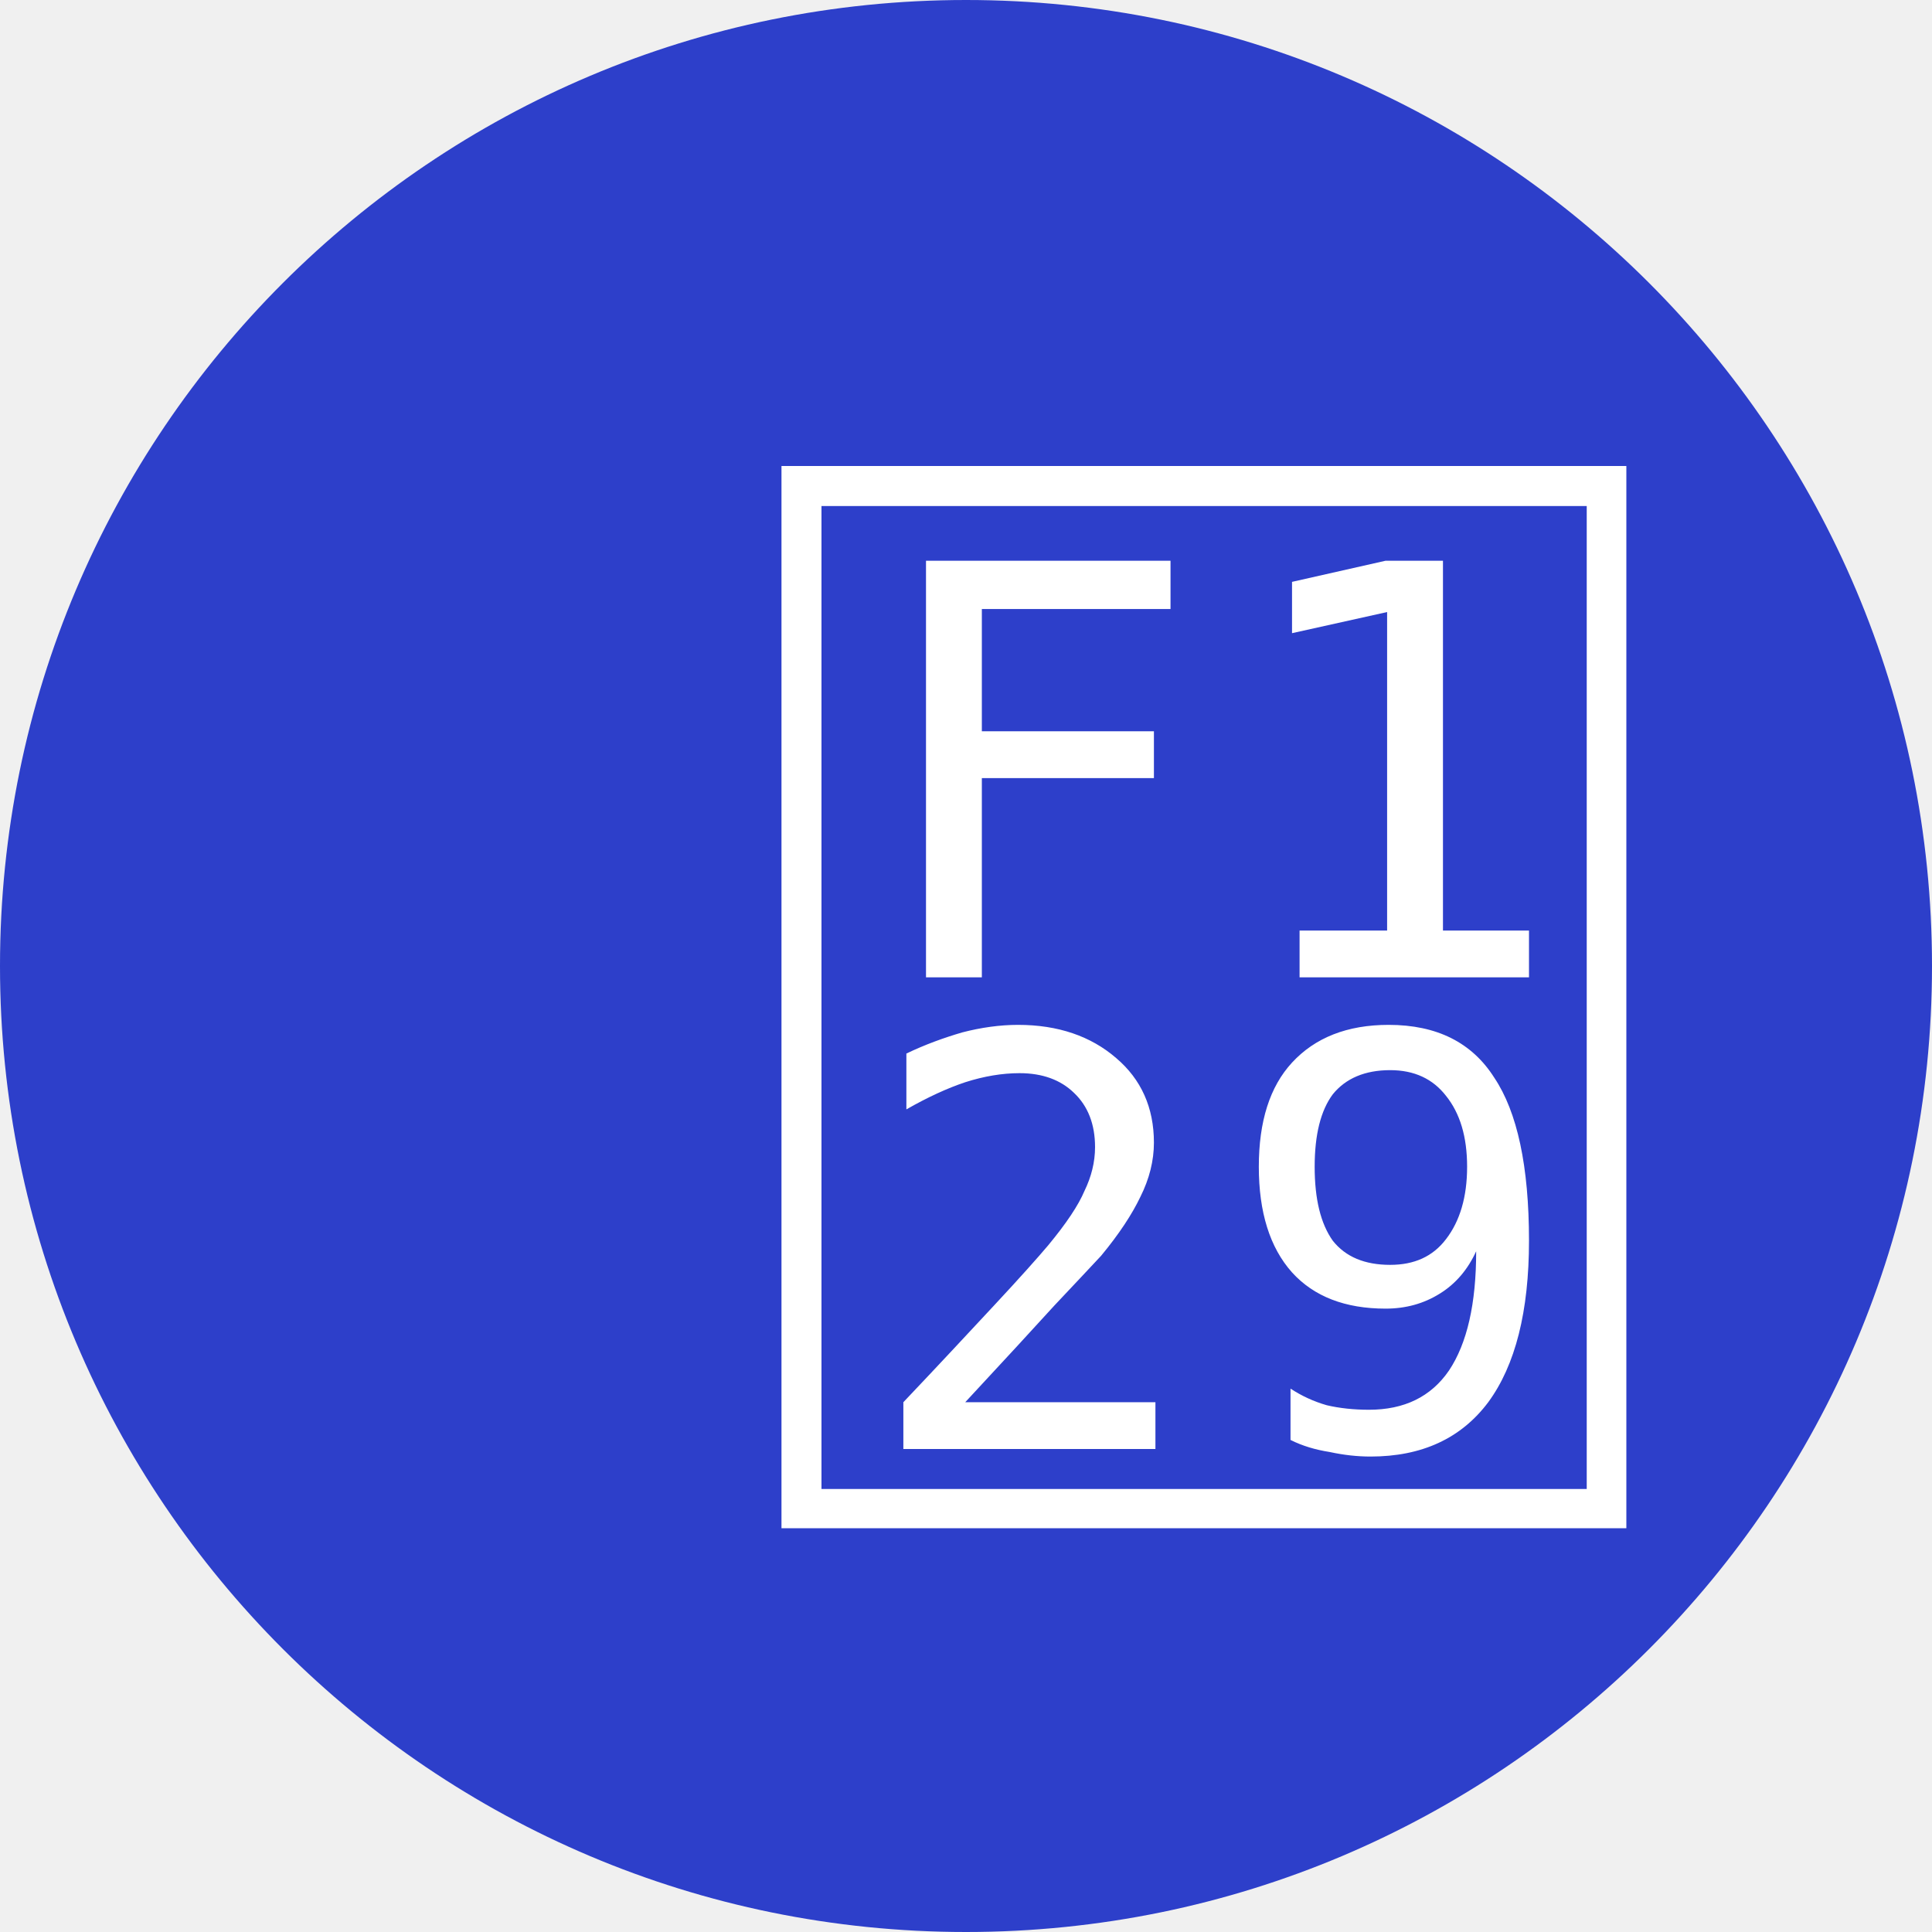
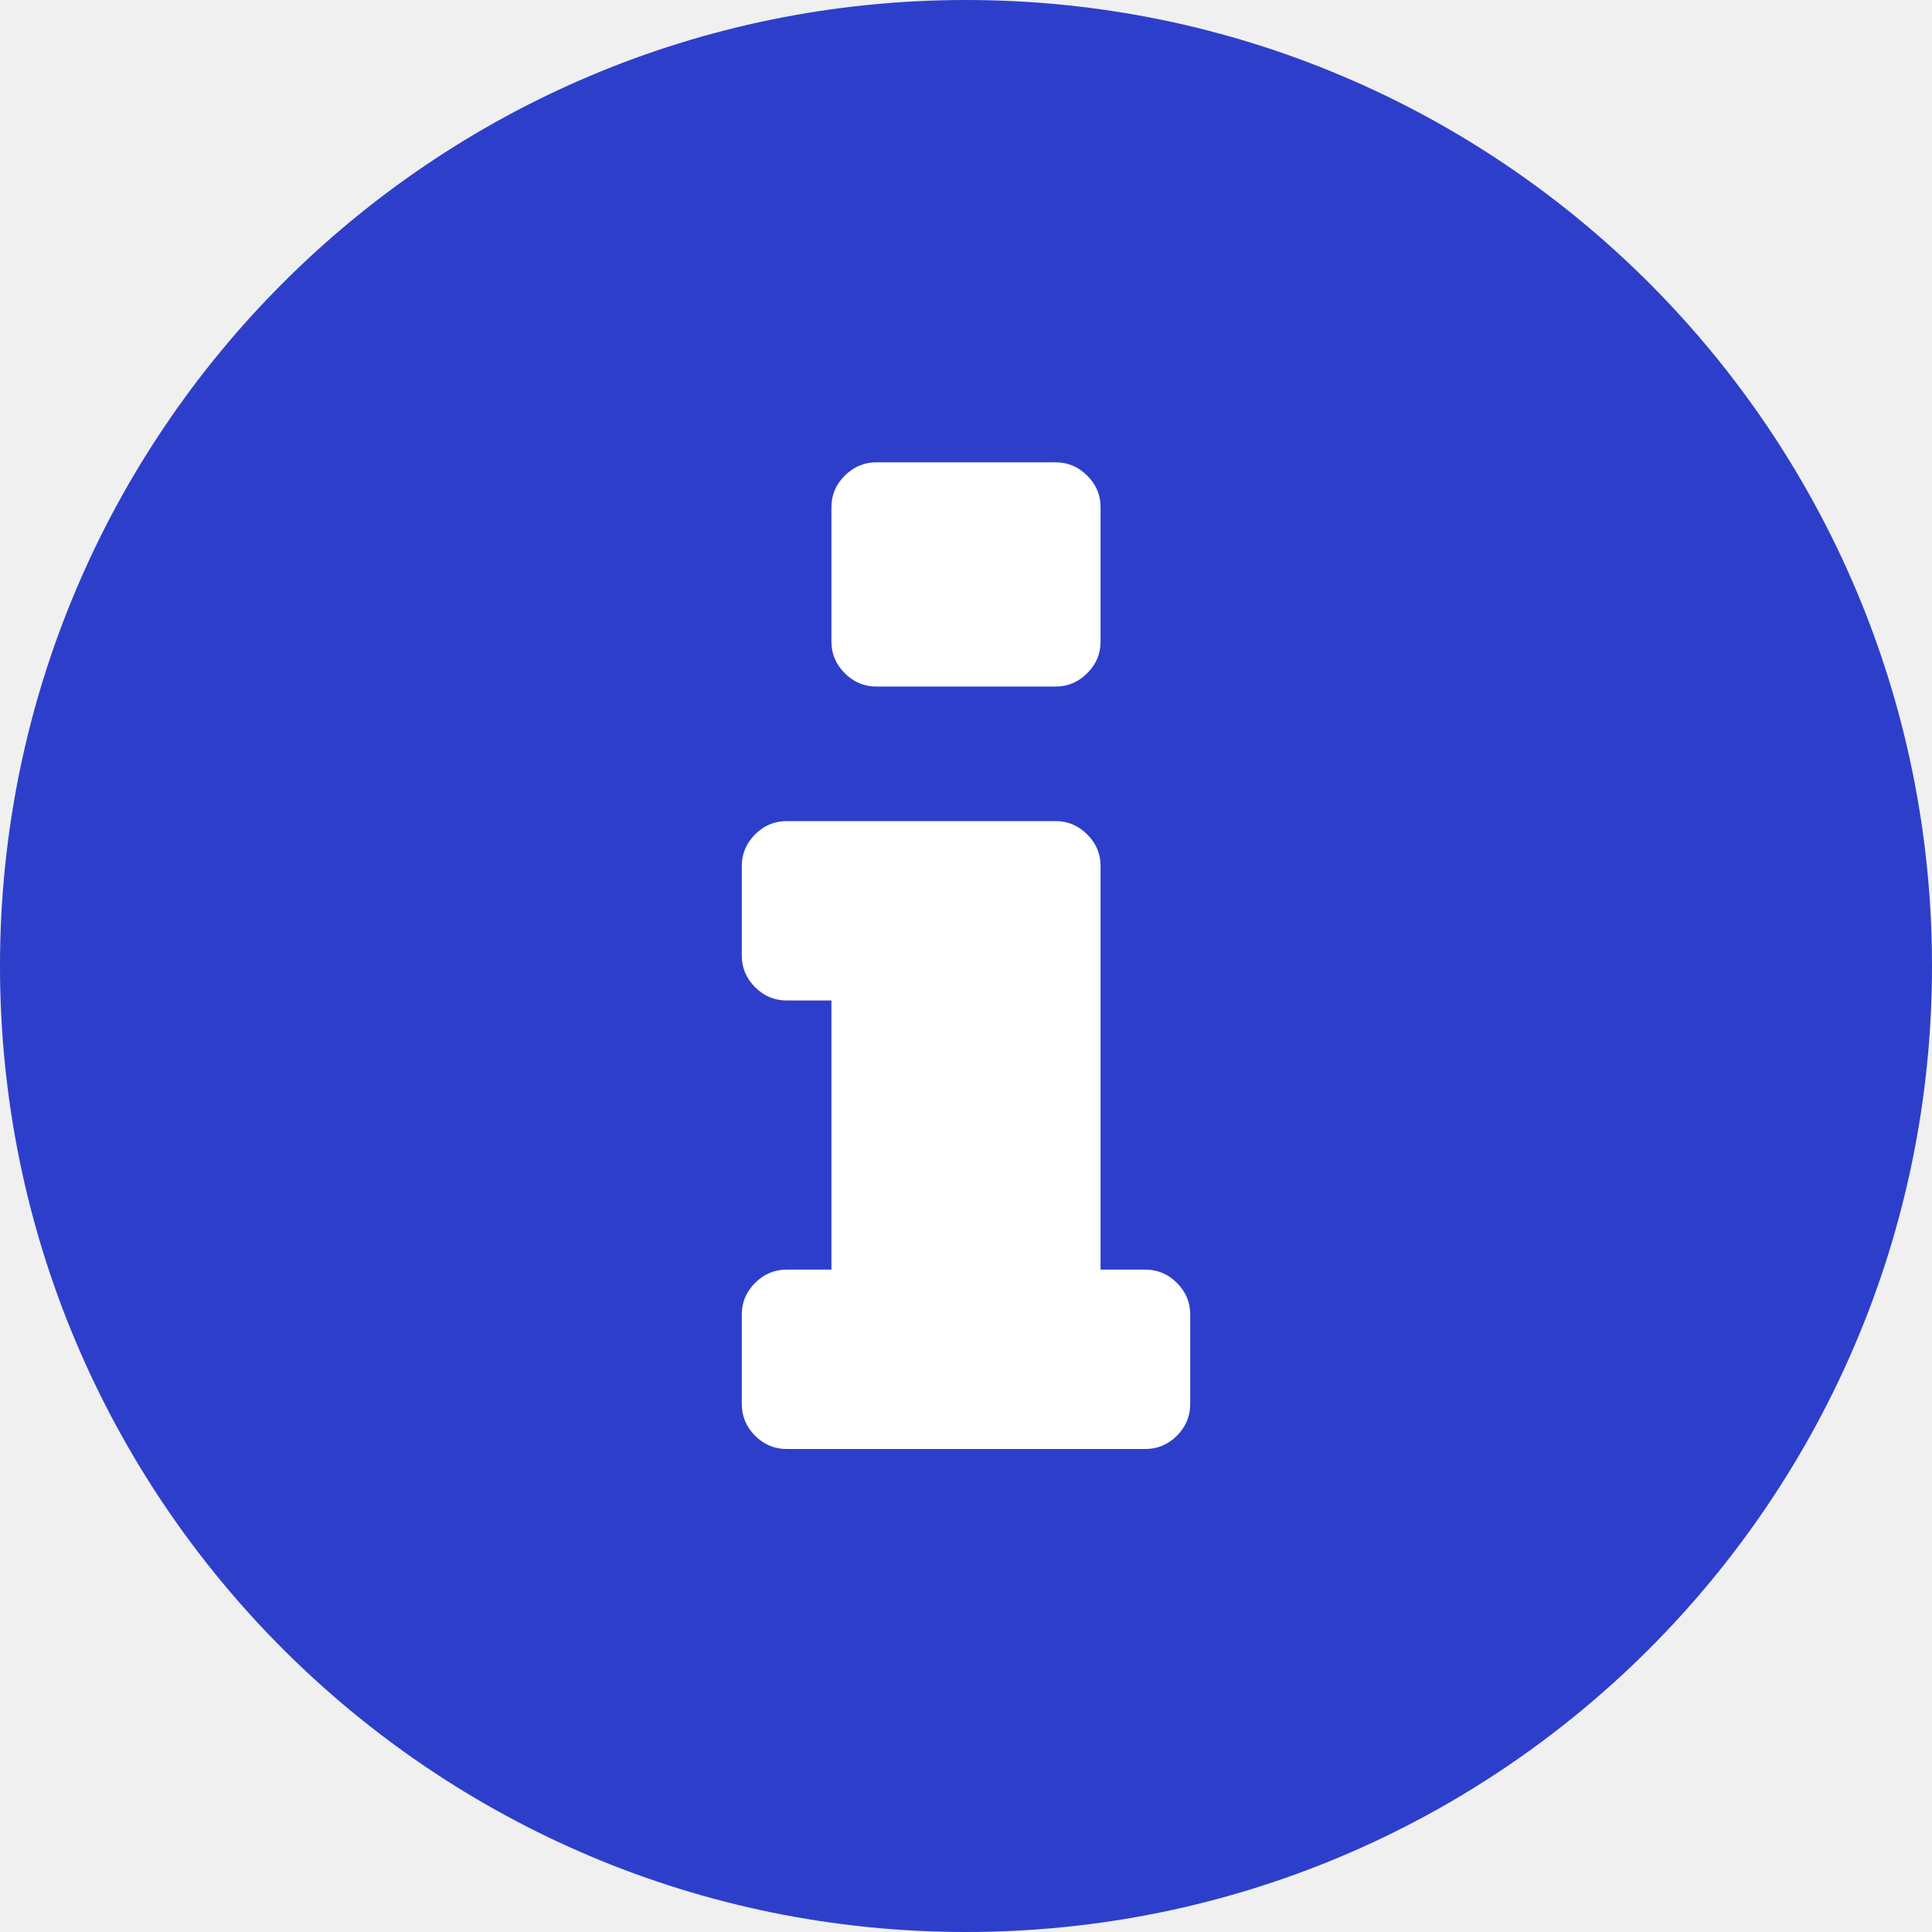
<svg xmlns="http://www.w3.org/2000/svg" width="20px" height="20px" viewBox="0 0 20 20" version="1.1">
  <defs />
  <g id="Symbols" stroke="none" stroke-width="1" fill="none" fill-rule="evenodd">
    <g id="icons/misc/alertLarge">
      <circle id="Oval" fill="#2D3FCA" cx="10" cy="10" r="10" />
-       <text id="" font-family="FontAwesome" font-size="13" font-weight="normal" fill="#FFFFFF">
-         <tspan x="7.679" y="15"></tspan>
-       </text>
+       <path d="M12.321,13.607 L12.321,14.536 C12.321,14.661 12.275,14.77 12.184,14.862 C12.092,14.954 11.983,15 11.857,15 L8.143,15 C8.017,15 7.908,14.954 7.816,14.862 C7.725,14.77 7.679,14.661 7.679,14.536 L7.679,13.607 C7.679,13.481 7.725,13.373 7.816,13.281 C7.908,13.189 8.017,13.143 8.143,13.143 L8.607,13.143 L8.607,10.357 L8.143,10.357 C8.017,10.357 7.908,10.311 7.816,10.219 C7.725,10.127 7.679,10.019 7.679,9.893 L7.679,8.964 C7.679,8.839 7.725,8.73 7.816,8.638 C7.908,8.546 8.017,8.5 8.143,8.5 L10.929,8.5 C11.054,8.5 11.163,8.546 11.255,8.638 C11.347,8.73 11.393,8.839 11.393,8.964 L11.393,13.143 L11.857,13.143 C11.983,13.143 12.092,13.189 12.184,13.281 C12.275,13.373 12.321,13.481 12.321,13.607 Z M11.393,5.25 L11.393,6.643 C11.393,6.769 11.347,6.877 11.255,6.969 C11.163,7.061 11.054,7.107 10.929,7.107 L9.071,7.107 C8.946,7.107 8.837,7.061 8.745,6.969 C8.653,6.877 8.607,6.769 8.607,6.643 L8.607,5.25 C8.607,5.124 8.653,5.015 8.745,4.924 C8.837,4.832 8.946,4.786 9.071,4.786 L10.929,4.786 C11.054,4.786 11.163,4.832 11.255,4.924 C11.347,5.015 11.393,5.124 11.393,5.25 Z" id="" fill="#FFFFFF" />
    </g>
  </g>
</svg>
